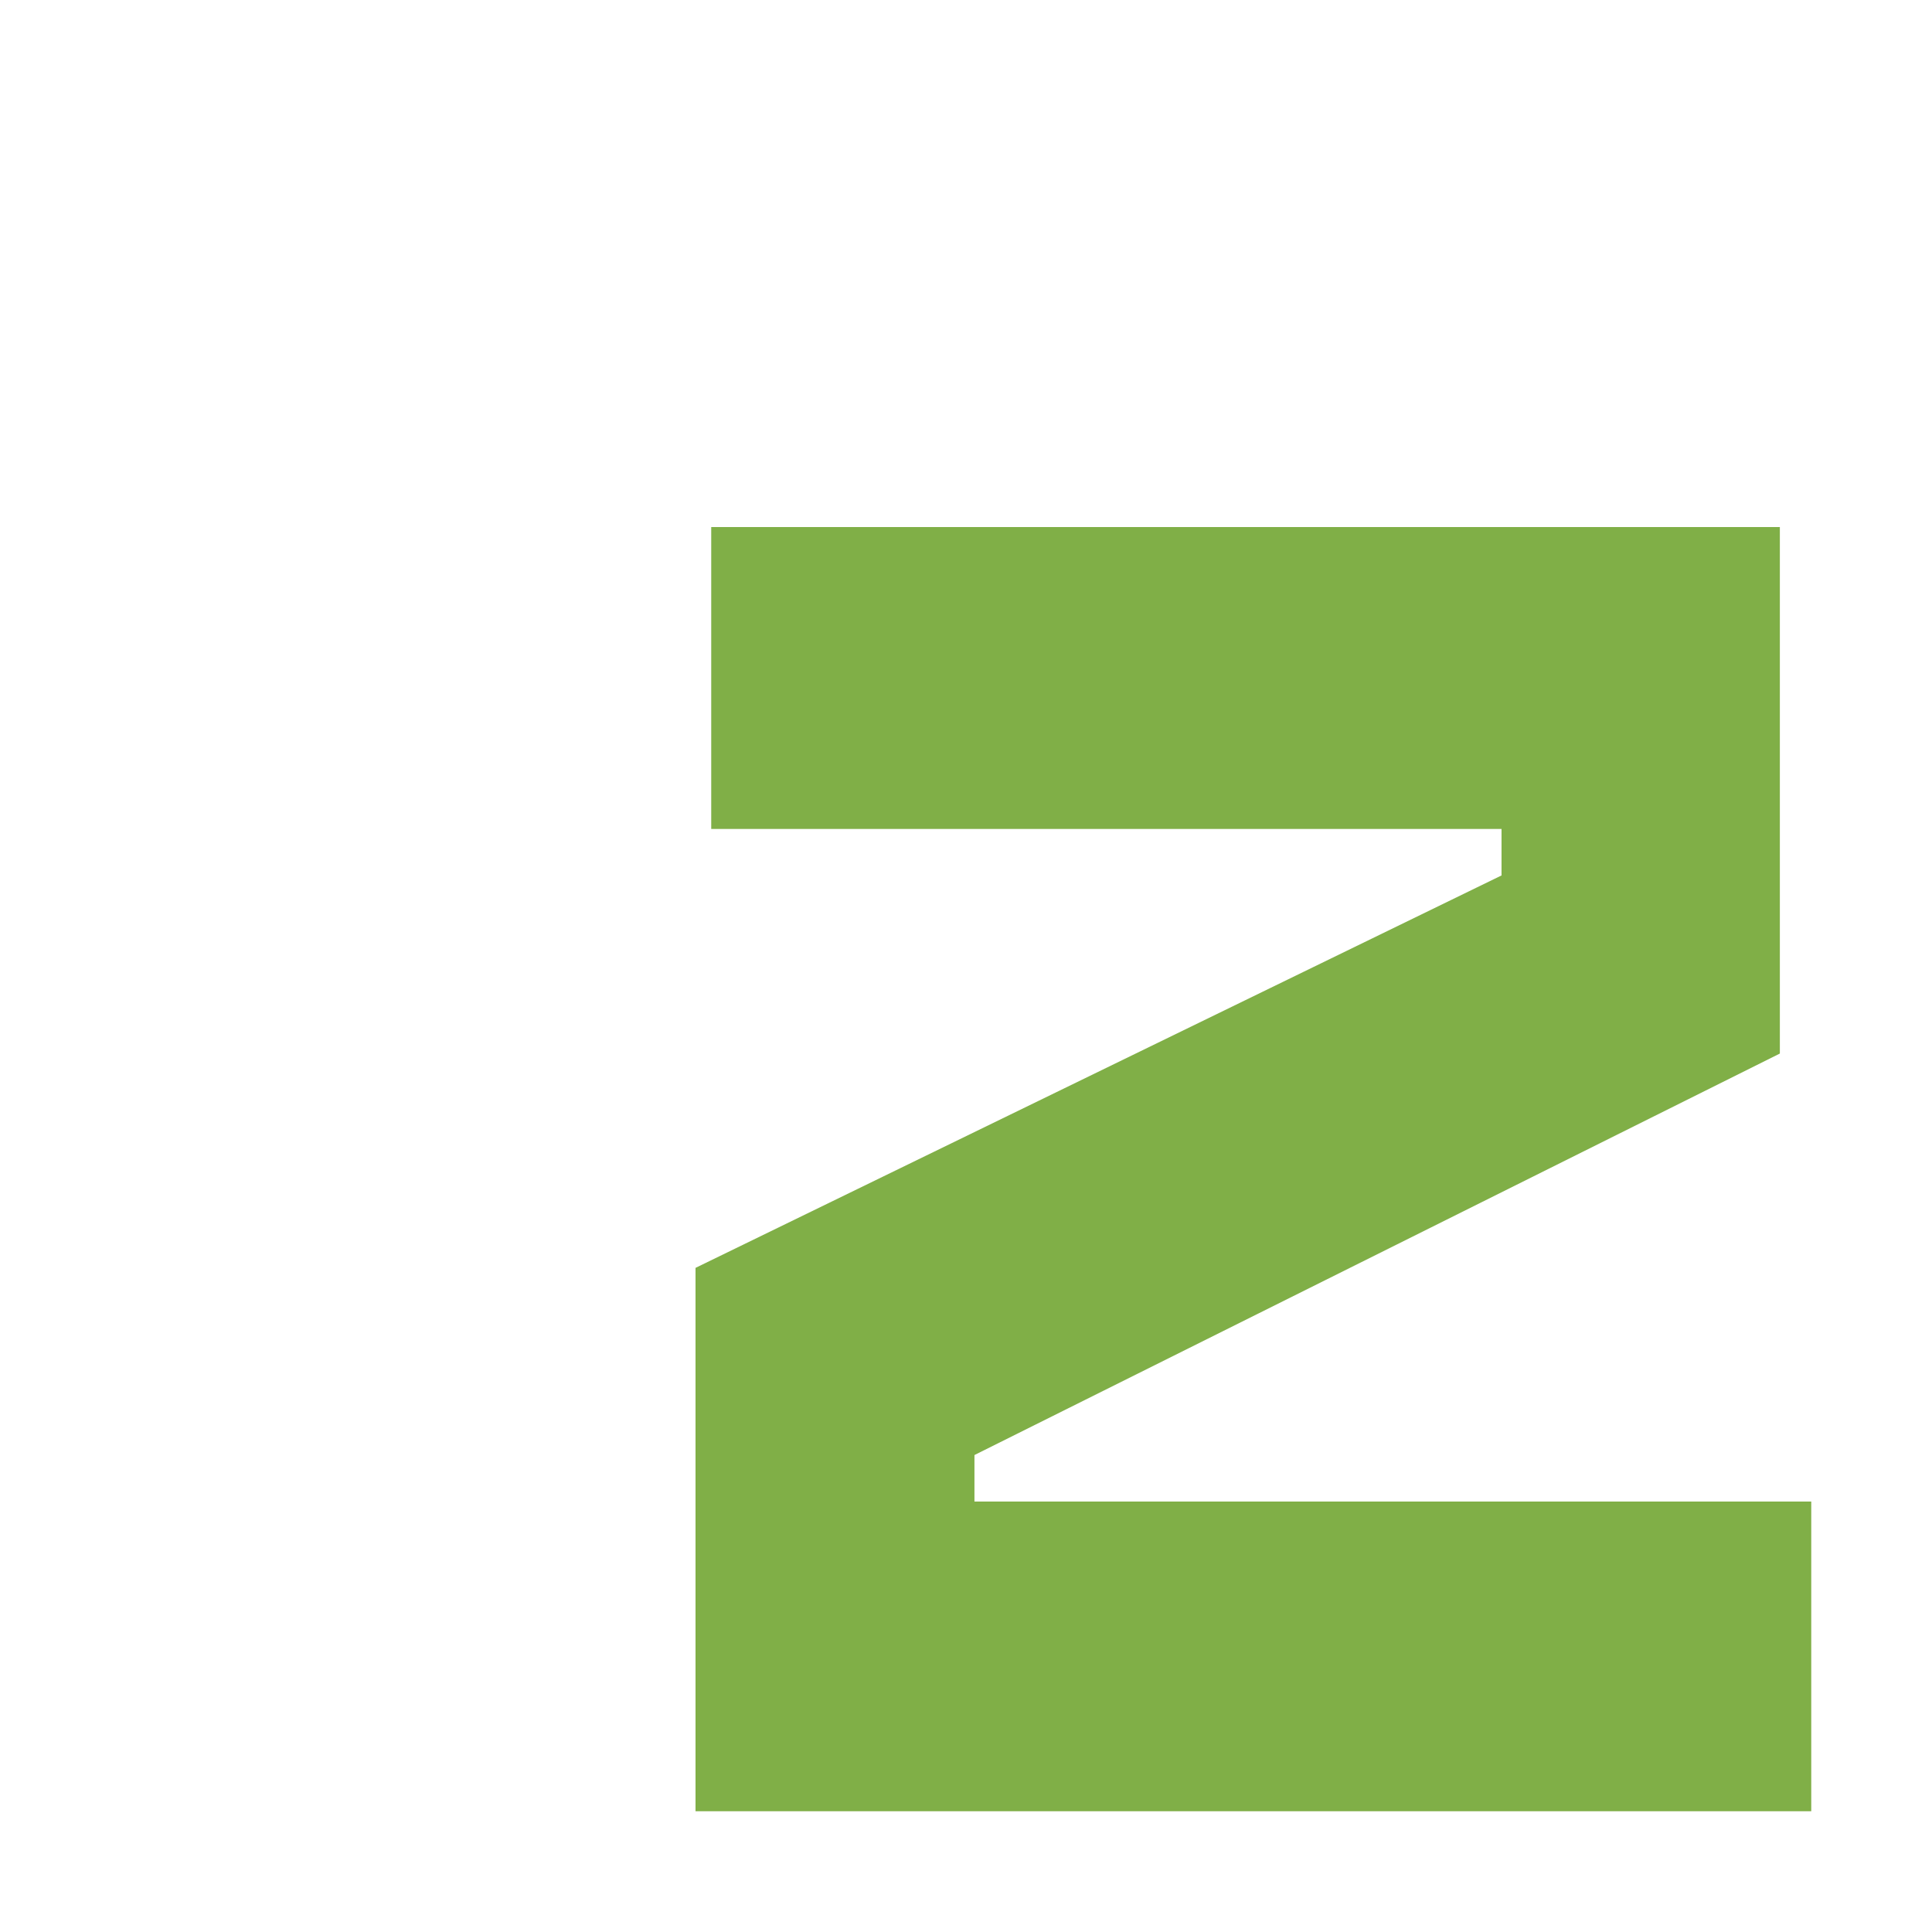
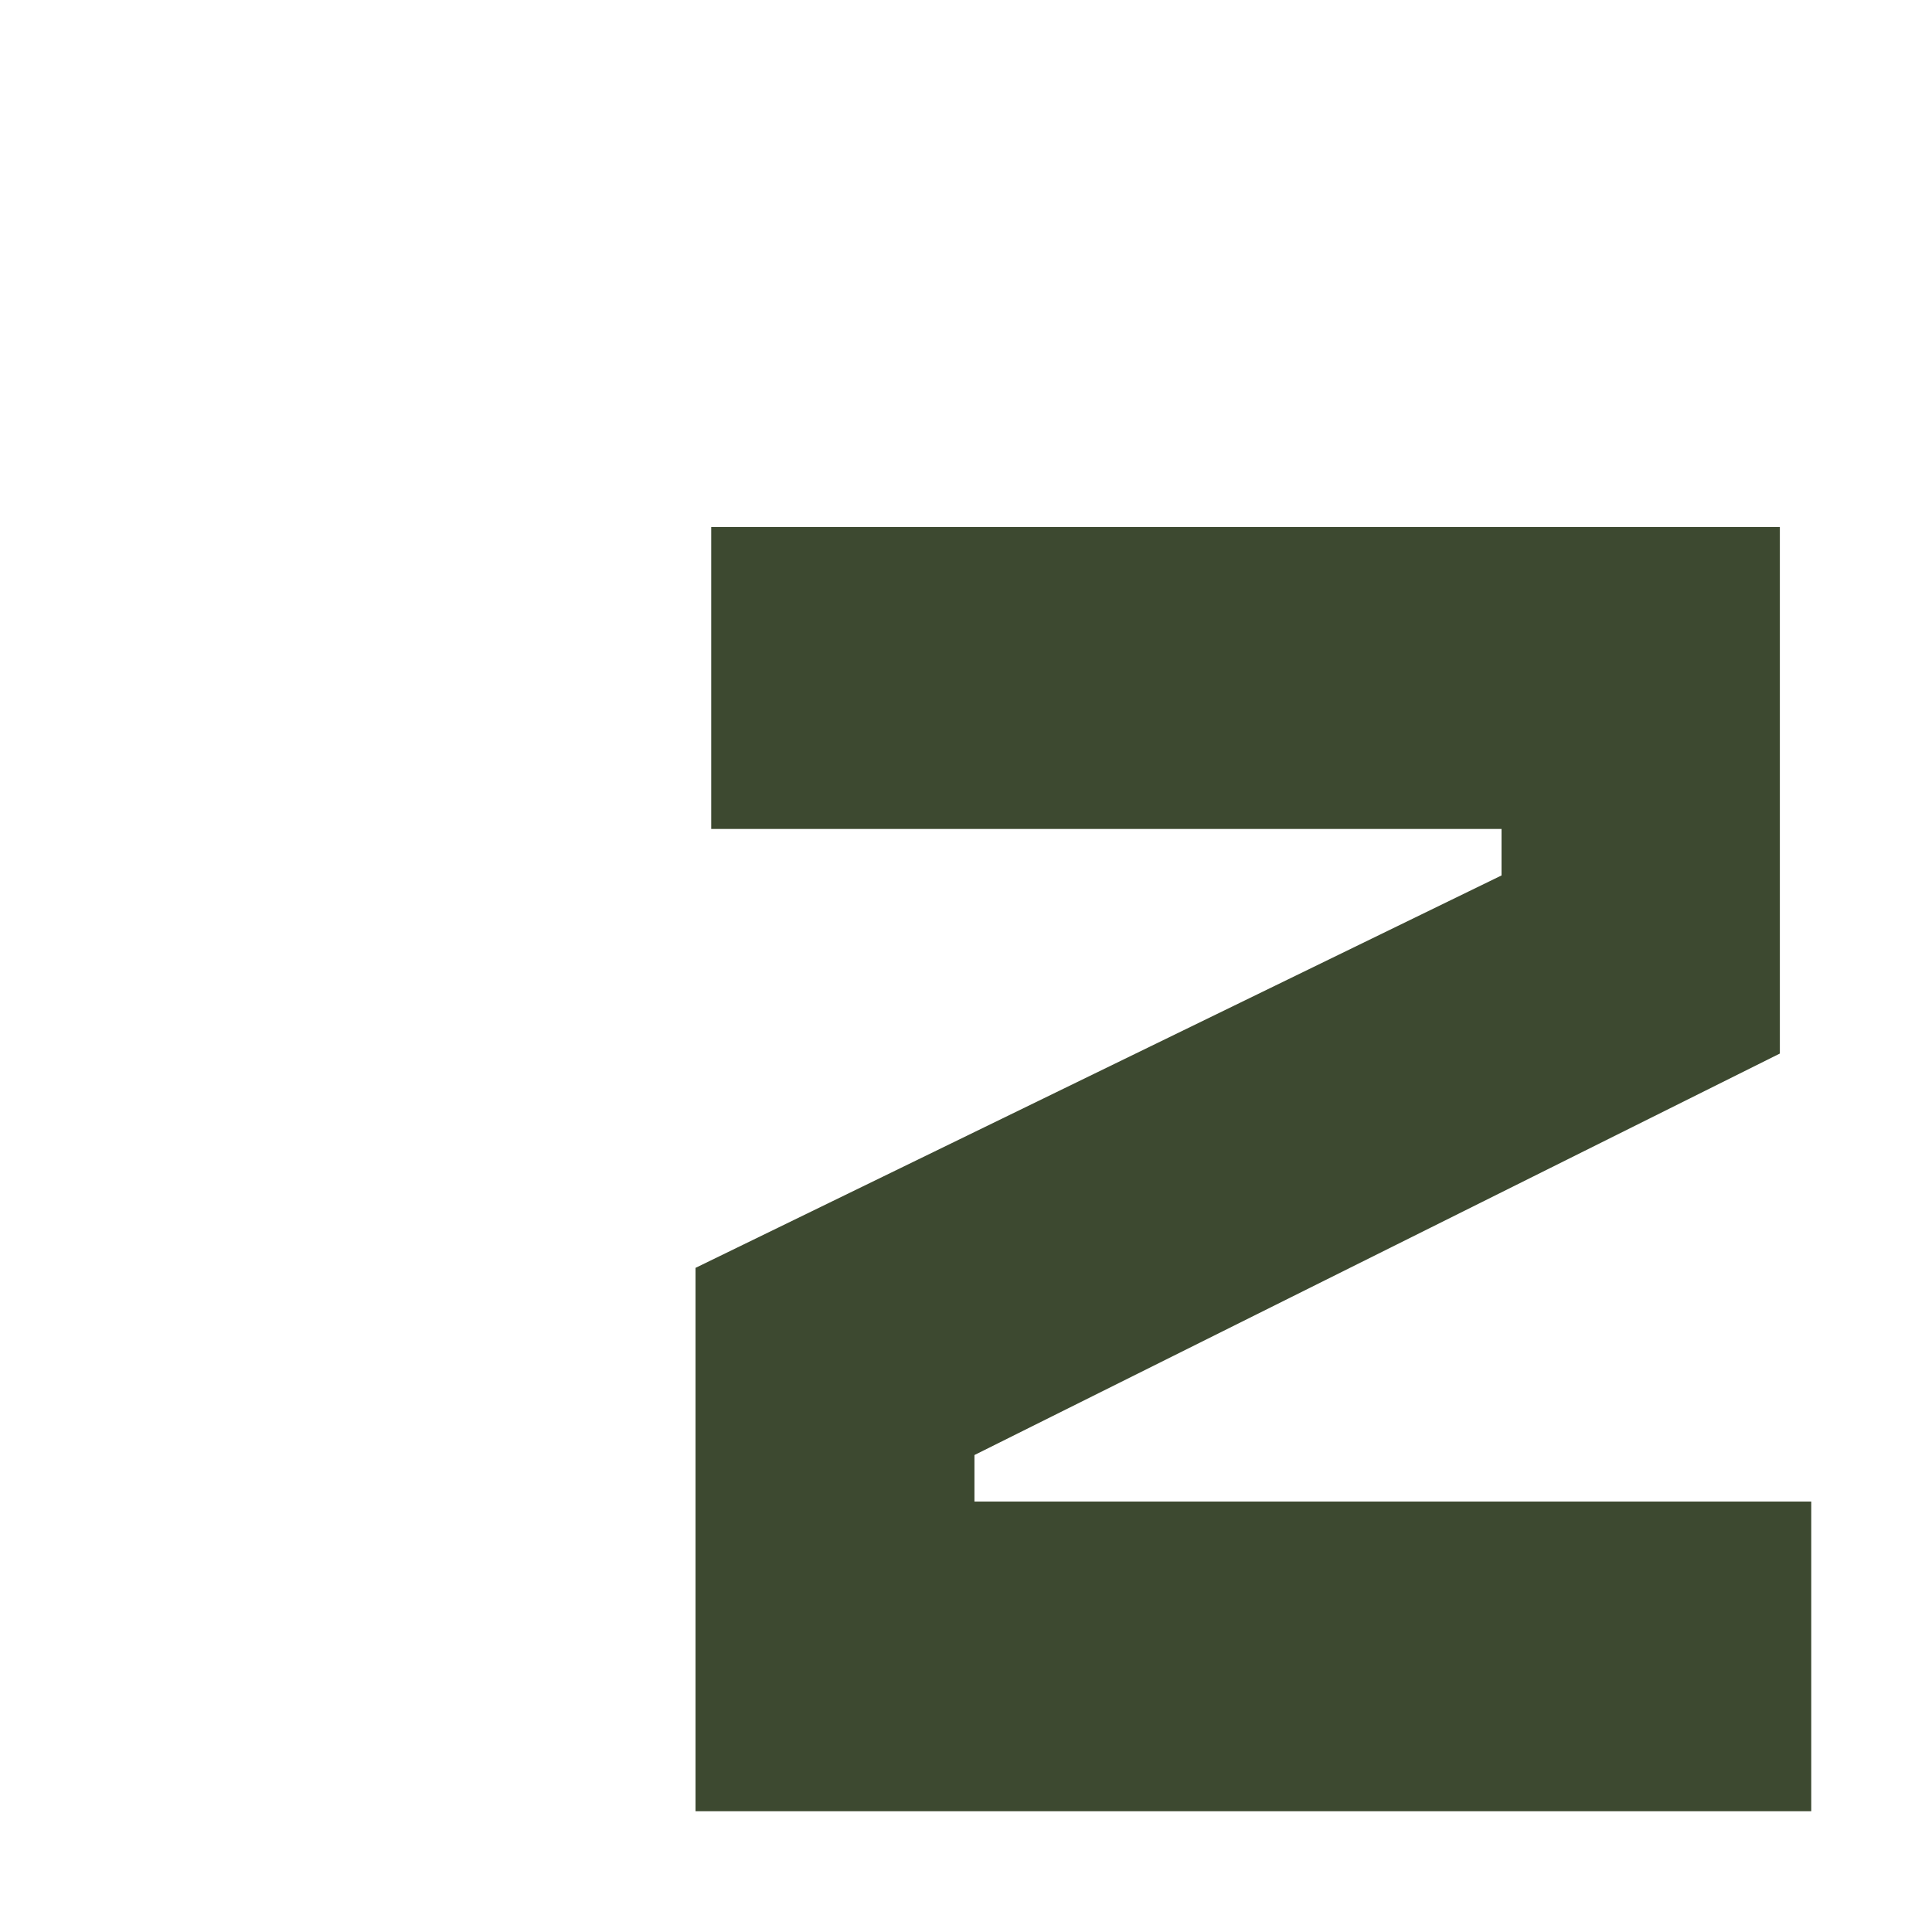
<svg xmlns="http://www.w3.org/2000/svg" id="Layer_1" data-name="Layer 1" viewBox="0 0 32 32">
  <style>
-     .logo-path {
-       fill: #80af47;
+     polygon {
+       fill: #3d4930;
    }
+ 
    @media (prefers-color-scheme: dark) {
-       .logo-path {
-         fill: #3d4930;
+       polygon {
+         fill: #80af47;
      }
    }
  </style>
-   <path class="logo-path" d="M30,24.87V30H11.52V21l13.35-6.5v-.77H11.78v-5h17.7v8.72L16.14,24.1v.77Z" />
+   <polygon points="30,24.87 30,30 11.52,30 11.52,21 24.87,14.5 24.87,13.73 11.78,13.73 11.78,8.73 29.48,8.73 29.48,17.45 16.14,24.1 16.14,24.87" />
</svg>
